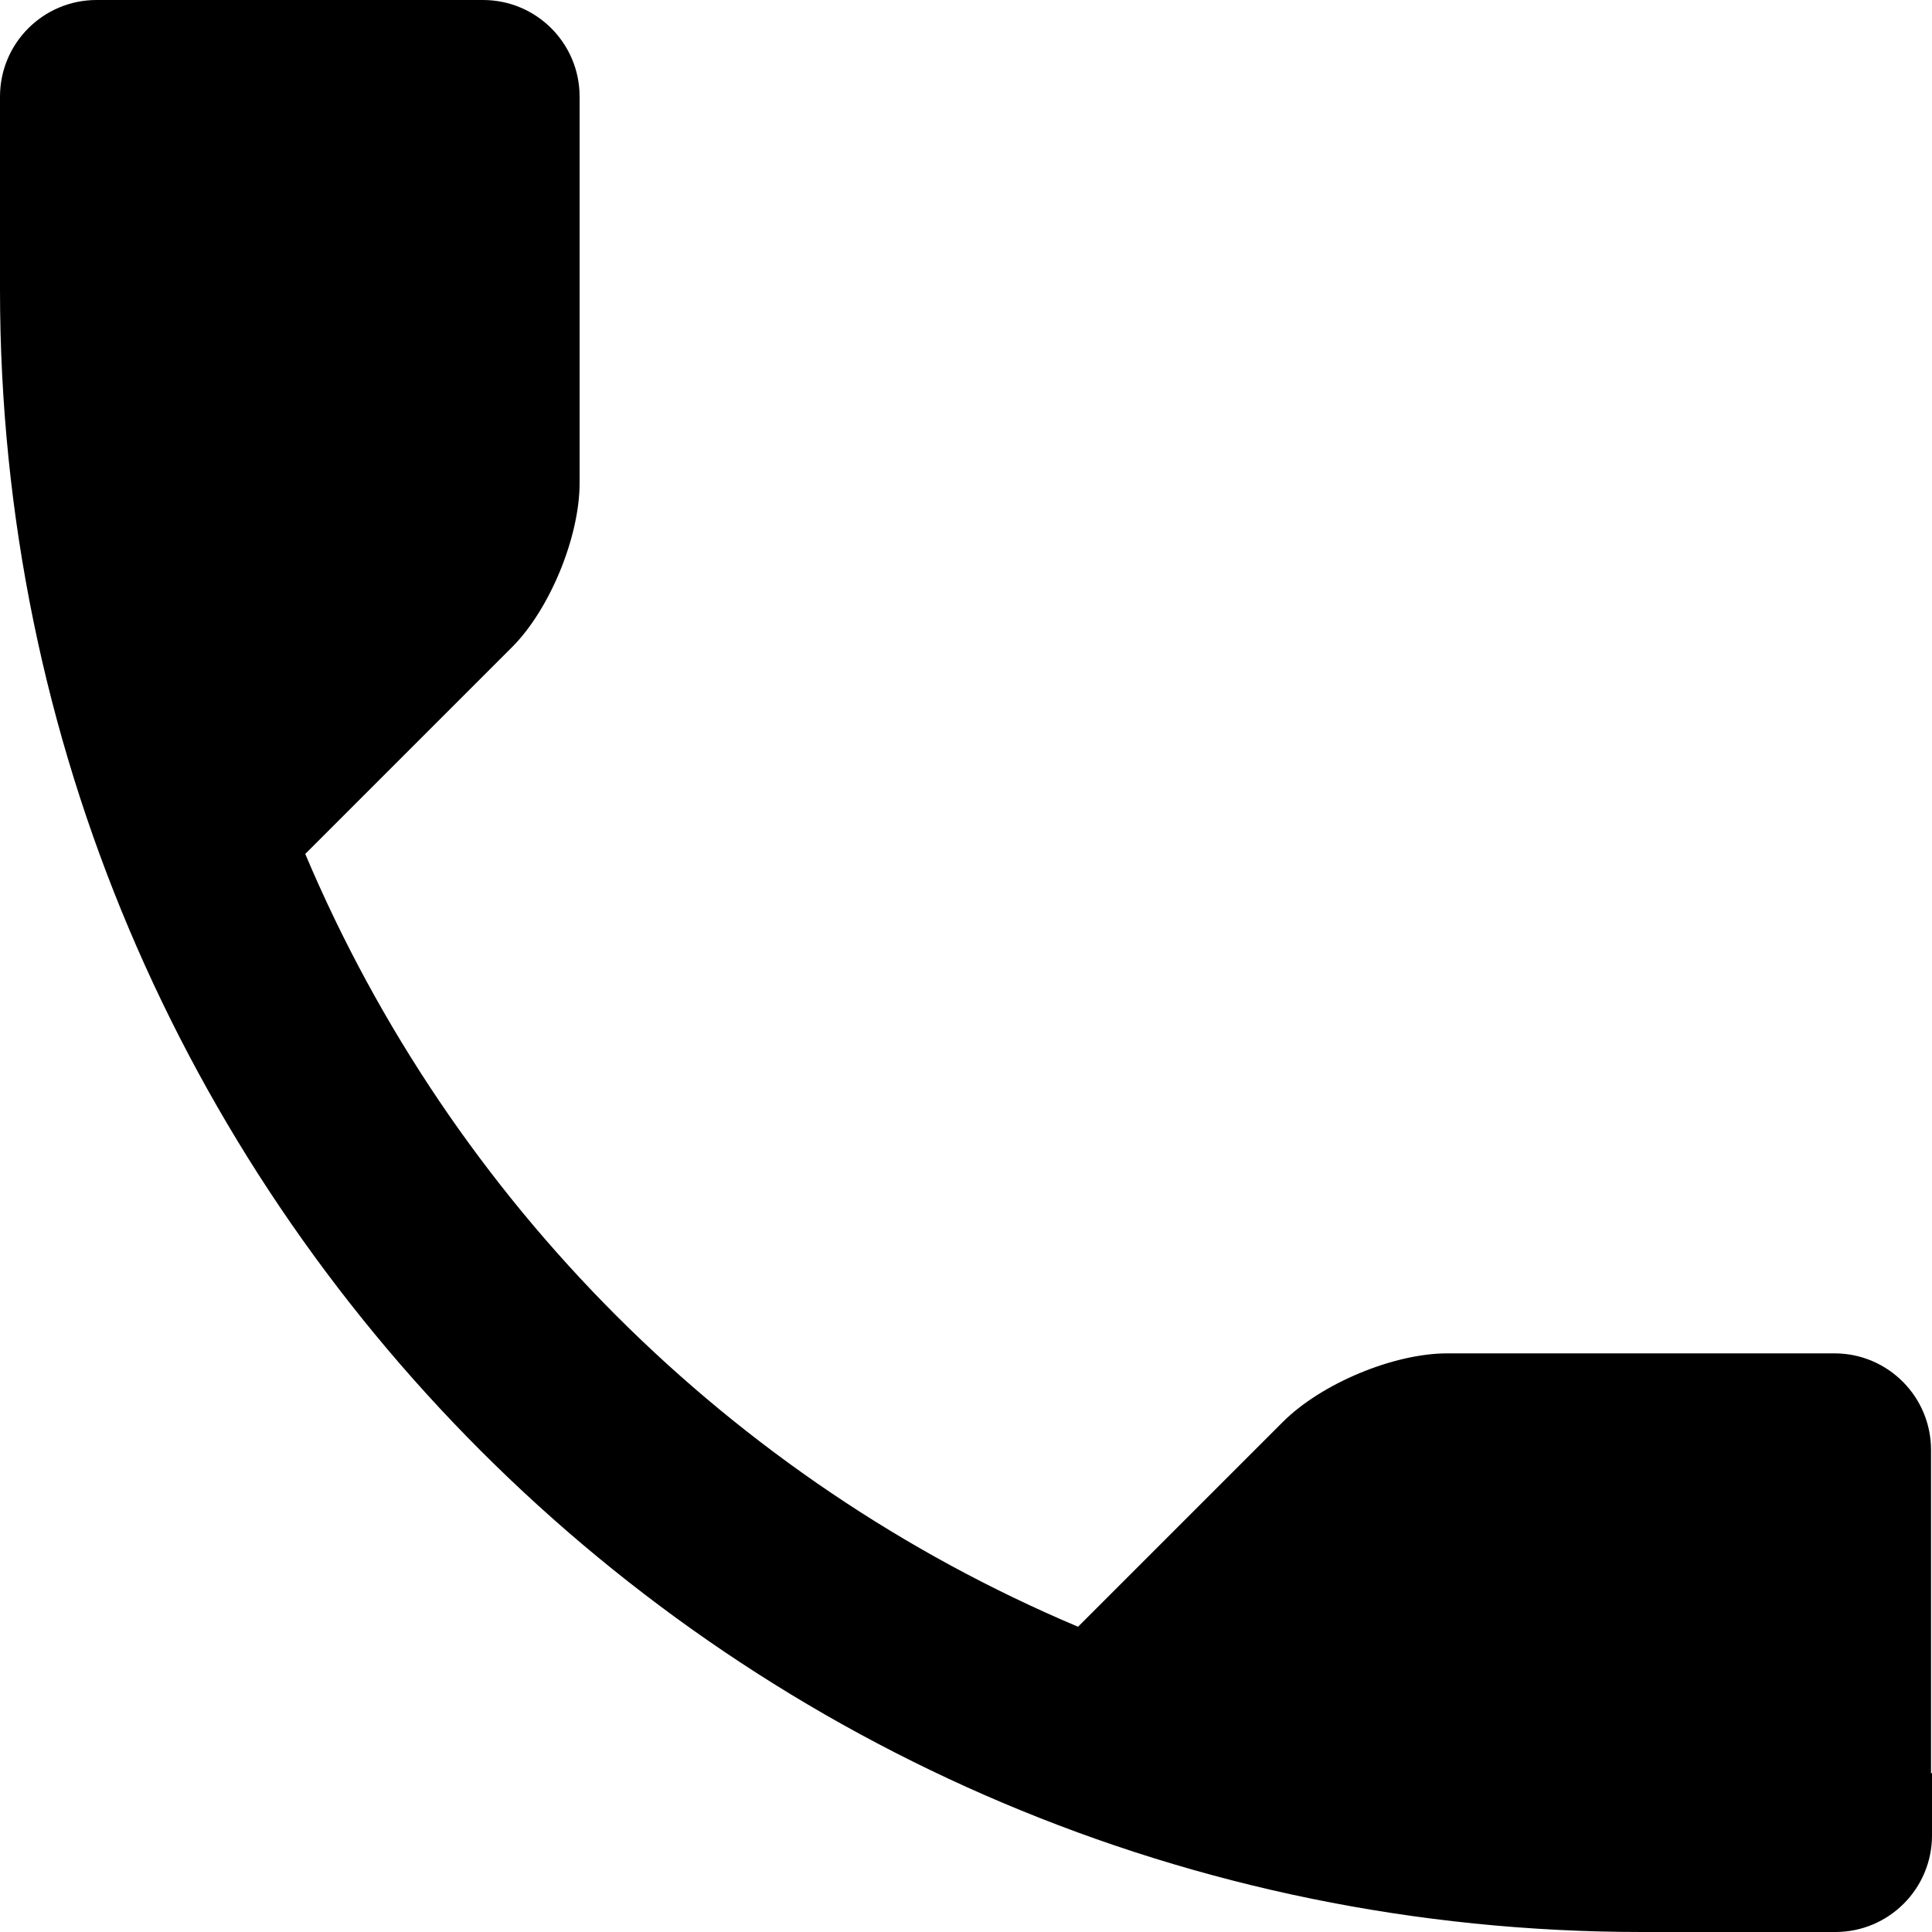
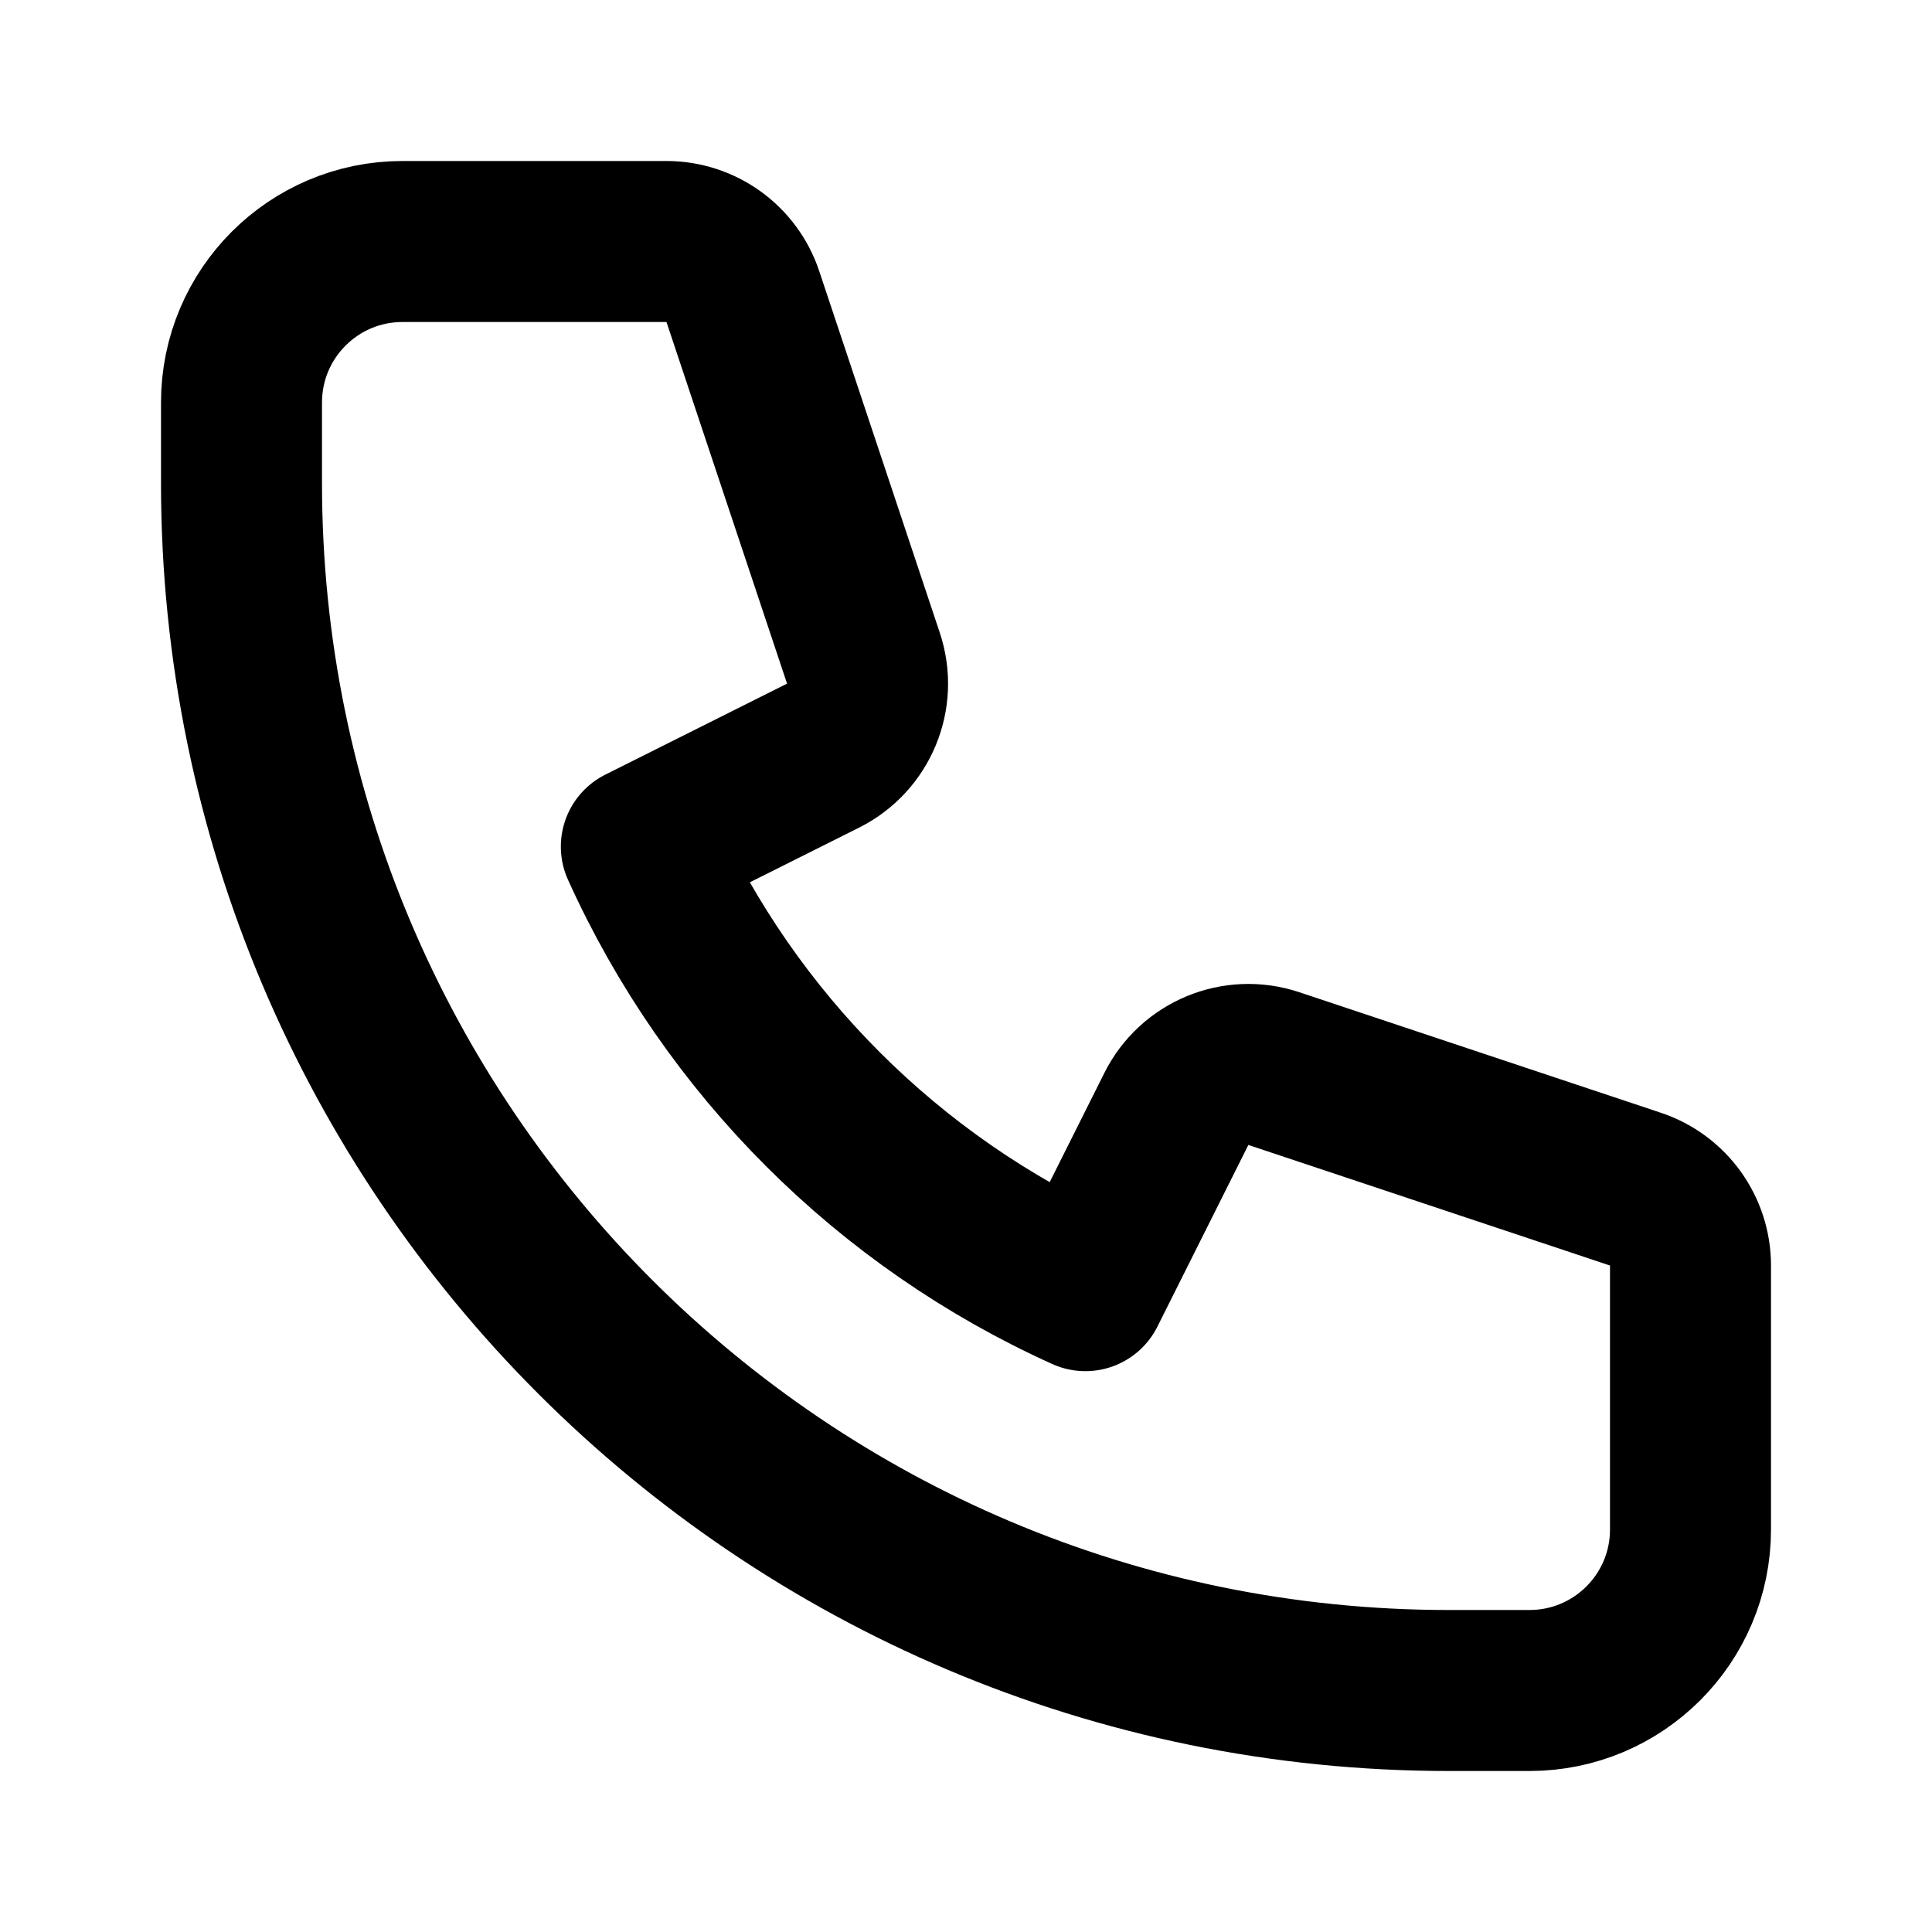
- <svg xmlns="http://www.w3.org/2000/svg" viewBox="0 0 20 20">
-   <path d="M20 18.35V19a1 1 0 0 1-1 1h-2A17 17 0 0 1 0 3V1a1 1 0 0 1 1-1h4a1 1 0 0 1 1 1v4c0 .56-.31 1.31-.7 1.7L3.16 8.84c1.52 3.6 4.4 6.48 8 8l2.12-2.12c.4-.4 1.15-.71 1.7-.71H19a1 1 0 0 1 .99 1v3.35z" />
+ <svg xmlns="http://www.w3.org/2000/svg" class="h-6 w-6" fill="none" viewBox="0 0 24 24" stroke="currentColor">
+   <path stroke-linecap="round" stroke-linejoin="round" stroke-width="2" d="M3 5a2 2 0 012-2h3.28a1 1 0 01.948.684l1.498 4.493a1 1 0 01-.502 1.21l-2.257 1.13a11.042 11.042 0 005.516 5.516l1.13-2.257a1 1 0 011.21-.502l4.493 1.498a1 1 0 01.684.949V19a2 2 0 01-2 2h-1C9.716 21 3 14.284 3 6V5z" />
</svg>
